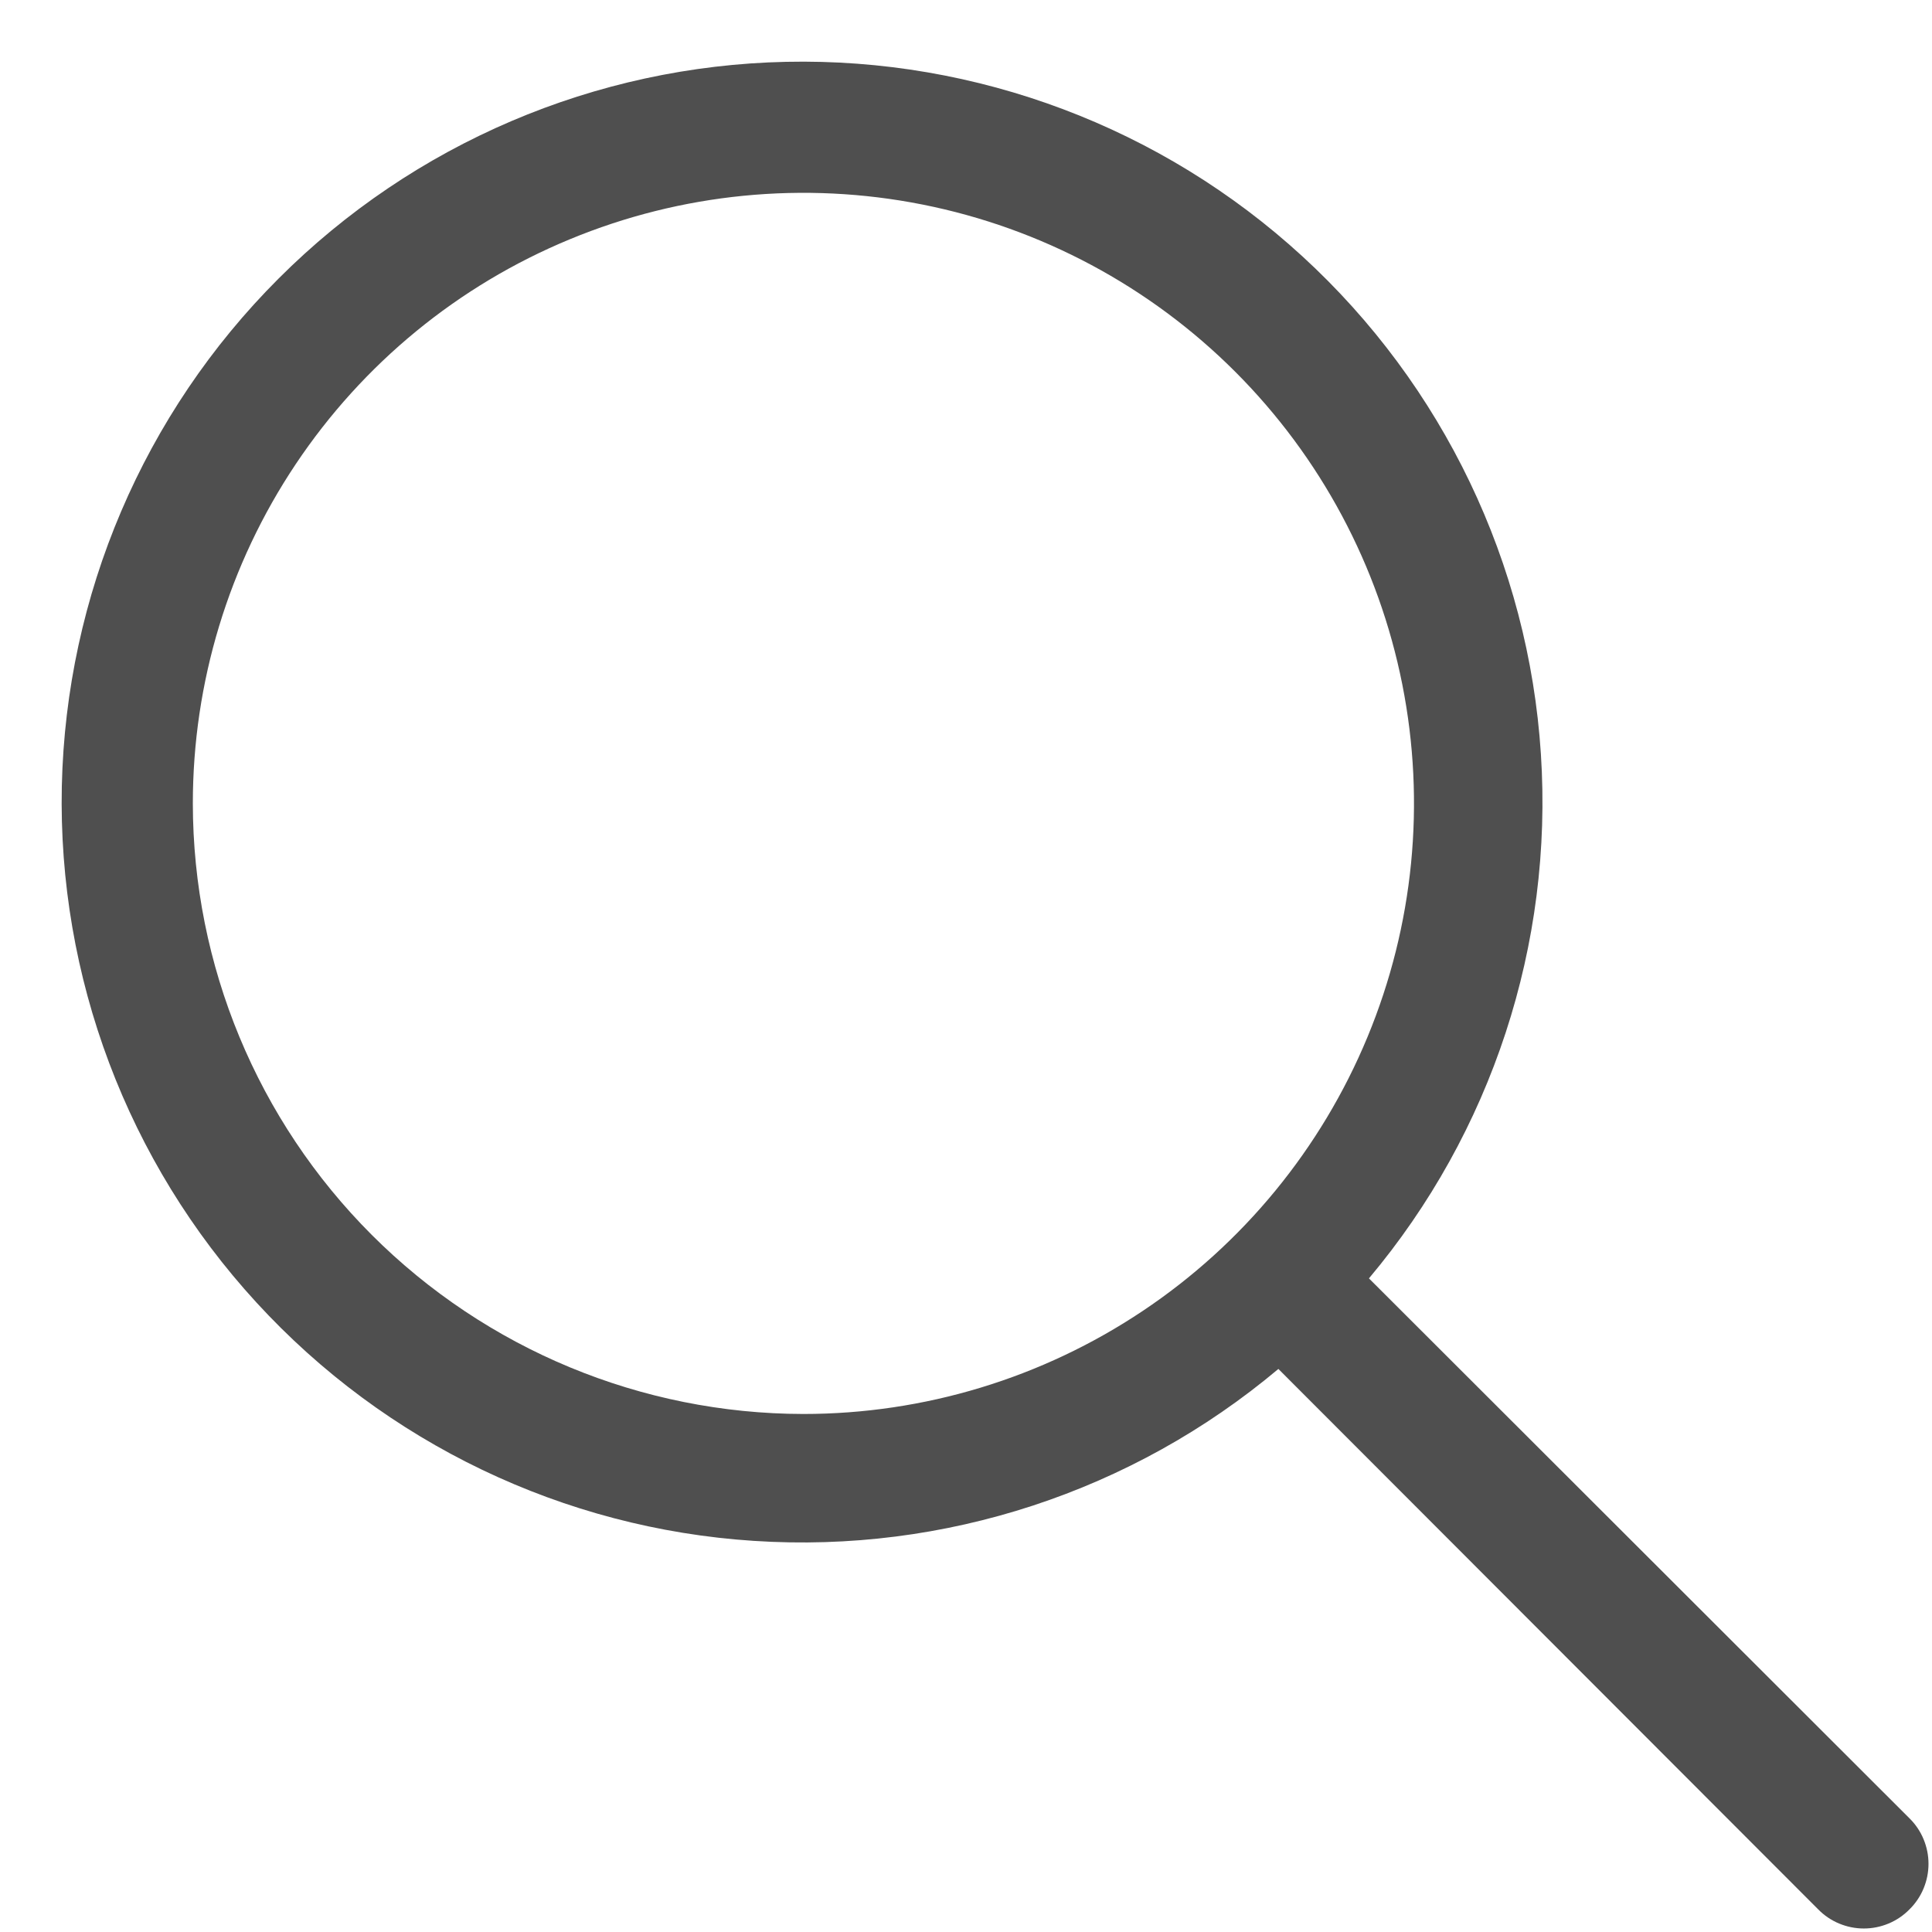
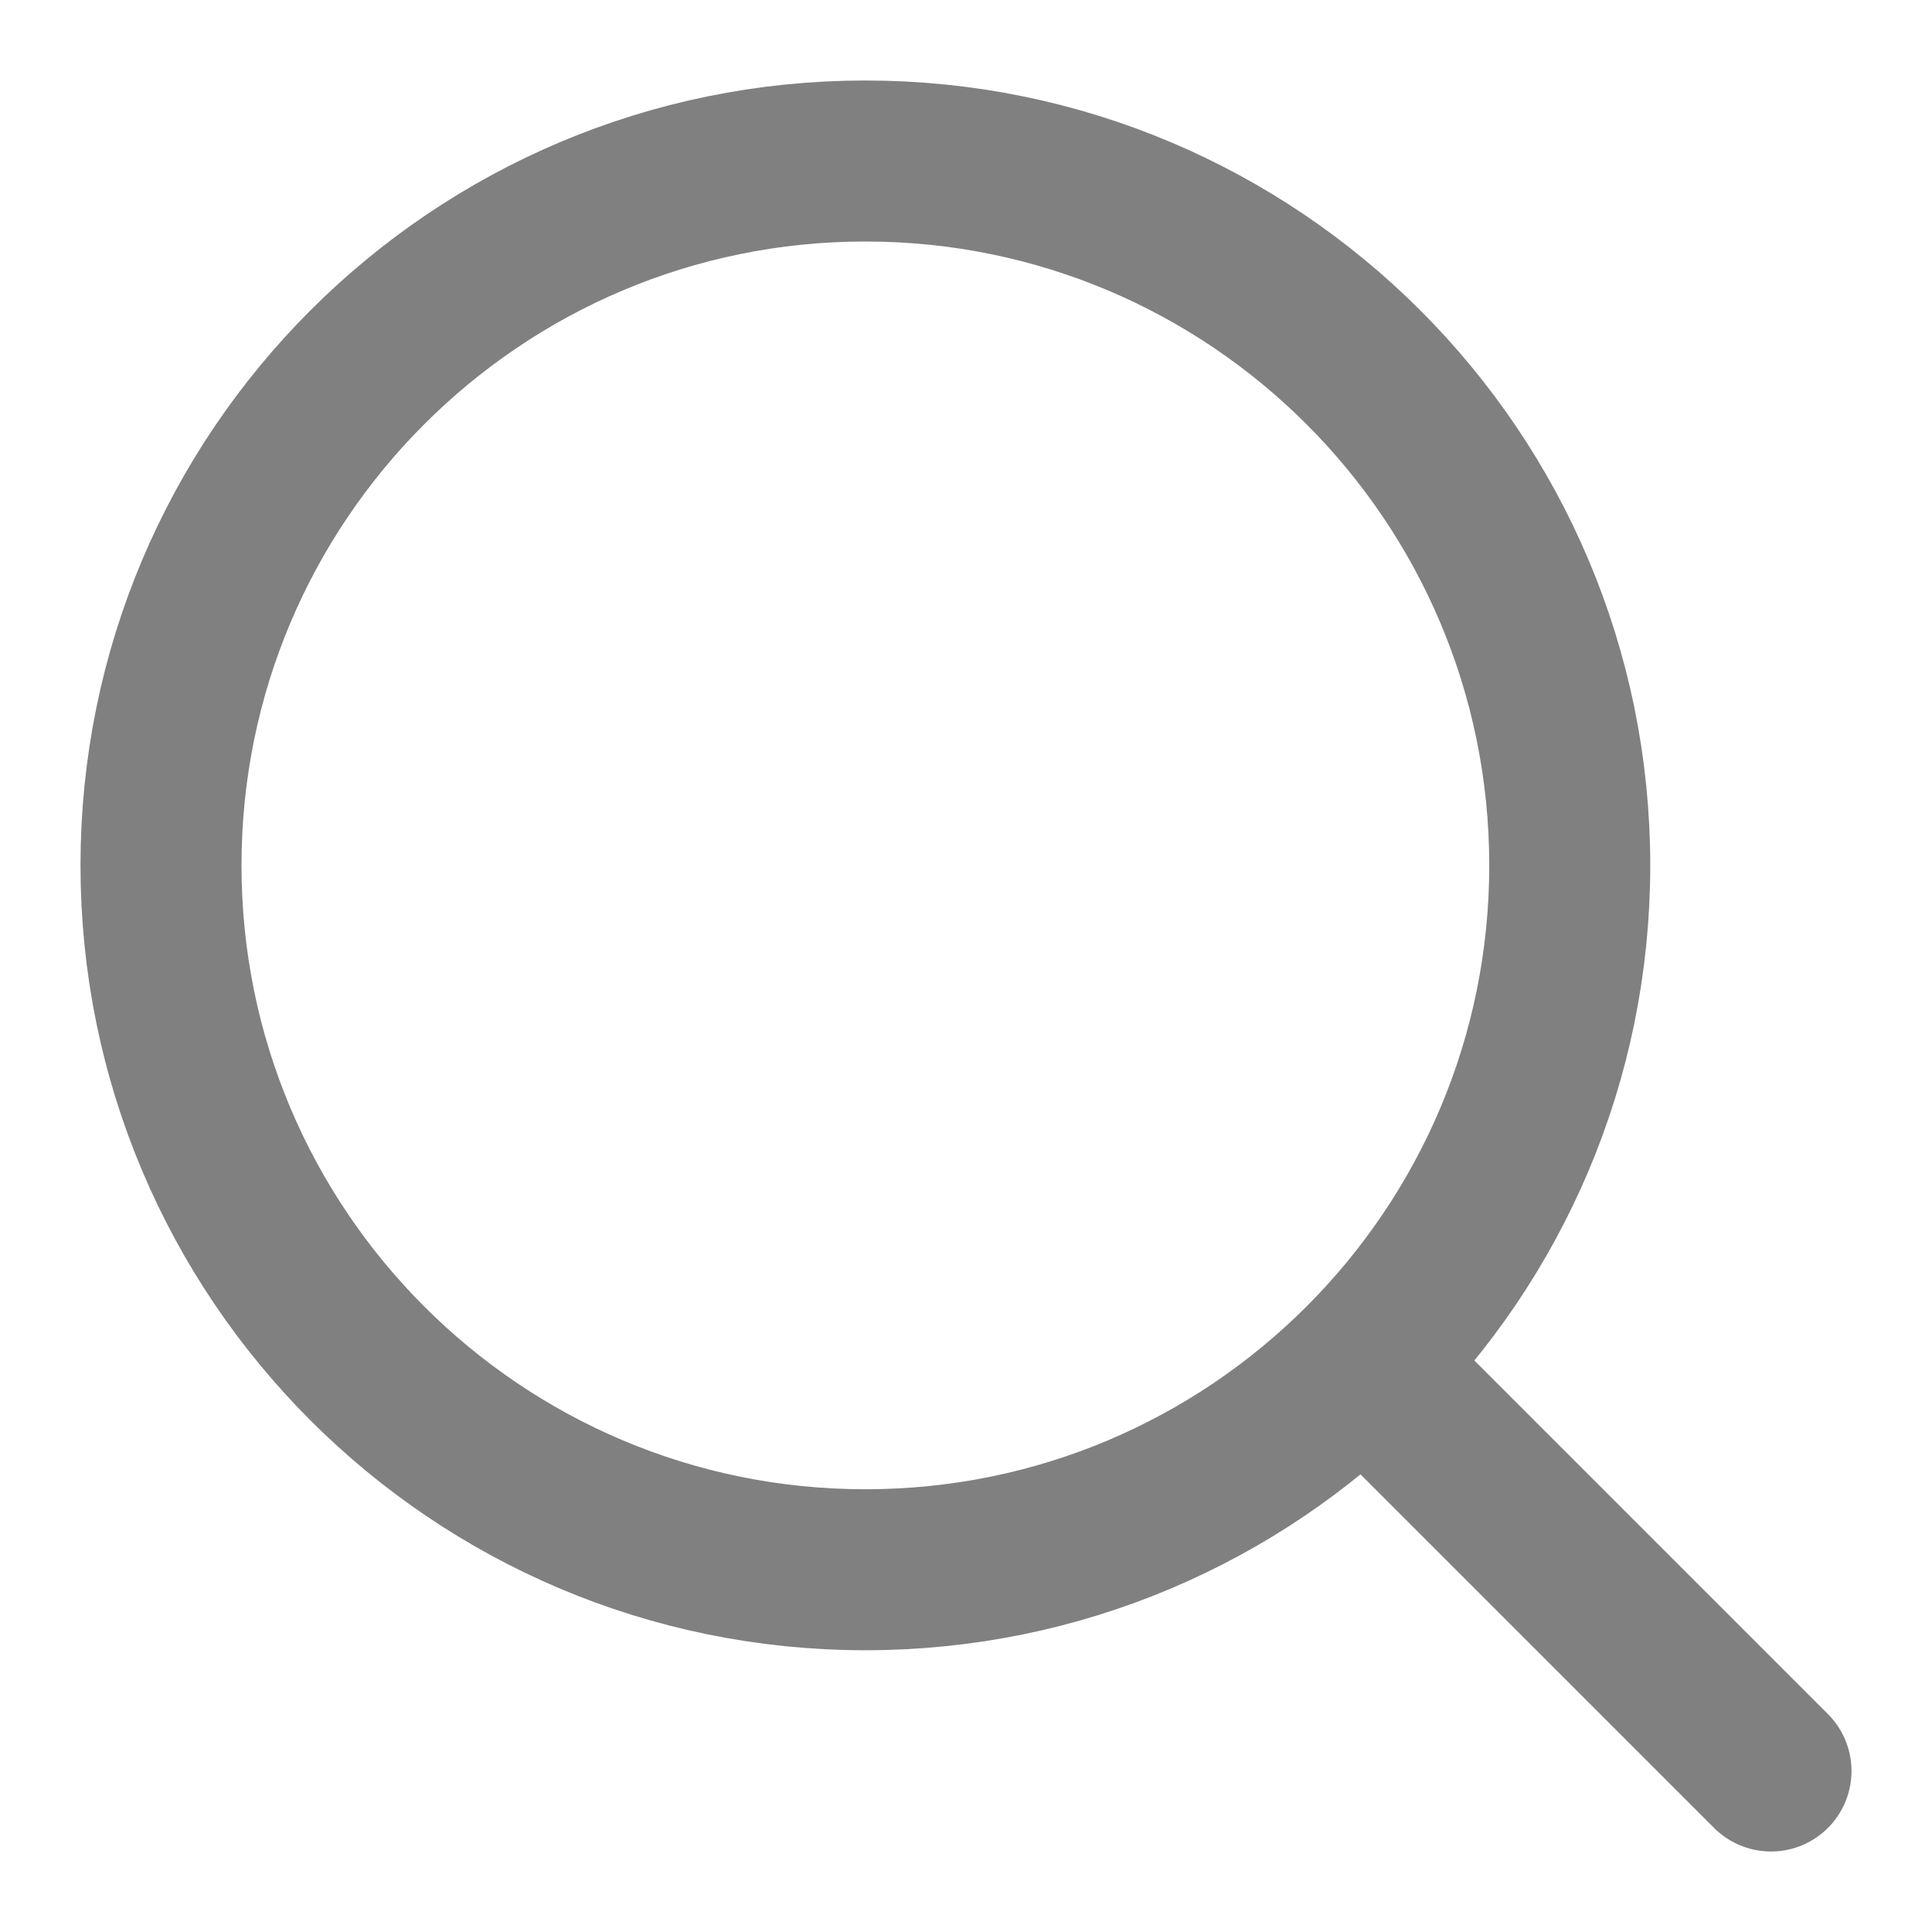
- <svg xmlns="http://www.w3.org/2000/svg" width="16" height="16" viewBox="0 0 16 16" fill="none">
-   <path d="M15.813 15.058L11.337 10.587C12.354 9.377 12.864 7.821 12.761 6.244C12.659 4.667 11.951 3.191 10.786 2.123C9.622 1.055 8.09 0.478 6.51 0.512C4.93 0.546 3.424 1.189 2.307 2.307C1.189 3.424 0.547 4.93 0.512 6.51C0.478 8.089 1.055 9.622 2.123 10.786C3.191 11.951 4.667 12.659 6.244 12.761C7.821 12.864 9.377 12.354 10.587 11.337L15.058 15.813C15.107 15.863 15.166 15.903 15.231 15.93C15.296 15.957 15.365 15.971 15.435 15.971C15.506 15.971 15.575 15.957 15.64 15.93C15.705 15.903 15.764 15.863 15.813 15.813C15.863 15.764 15.903 15.705 15.93 15.64C15.957 15.575 15.971 15.506 15.971 15.435C15.971 15.365 15.957 15.296 15.93 15.231C15.903 15.166 15.863 15.107 15.813 15.058ZM1.597 6.653C1.597 5.653 1.893 4.676 2.449 3.844C3.005 3.012 3.794 2.364 4.718 1.982C5.642 1.599 6.659 1.499 7.64 1.694C8.621 1.889 9.522 2.371 10.229 3.078C10.936 3.785 11.418 4.686 11.613 5.667C11.808 6.648 11.708 7.664 11.325 8.588C10.942 9.512 10.294 10.302 9.463 10.857C8.631 11.413 7.653 11.71 6.653 11.71C5.313 11.708 4.027 11.175 3.079 10.227C2.131 9.279 1.598 7.994 1.597 6.653Z" fill="#4F4F4F" />
+ <svg xmlns="http://www.w3.org/2000/svg" width="24" height="24" viewBox="0 0 24 24" fill="none">
+   <path d="M17 17L22 22M19.5 10.75C19.5 15.582 15.582 19.5 10.75 19.5C5.918 19.5 2 15.582 2 10.75C2 5.918 5.918 2 10.75 2C15.582 2 19.5 5.918 19.5 10.75Z" stroke="#808080" stroke-width="2" stroke-linecap="round" stroke-linejoin="round" />
</svg>
